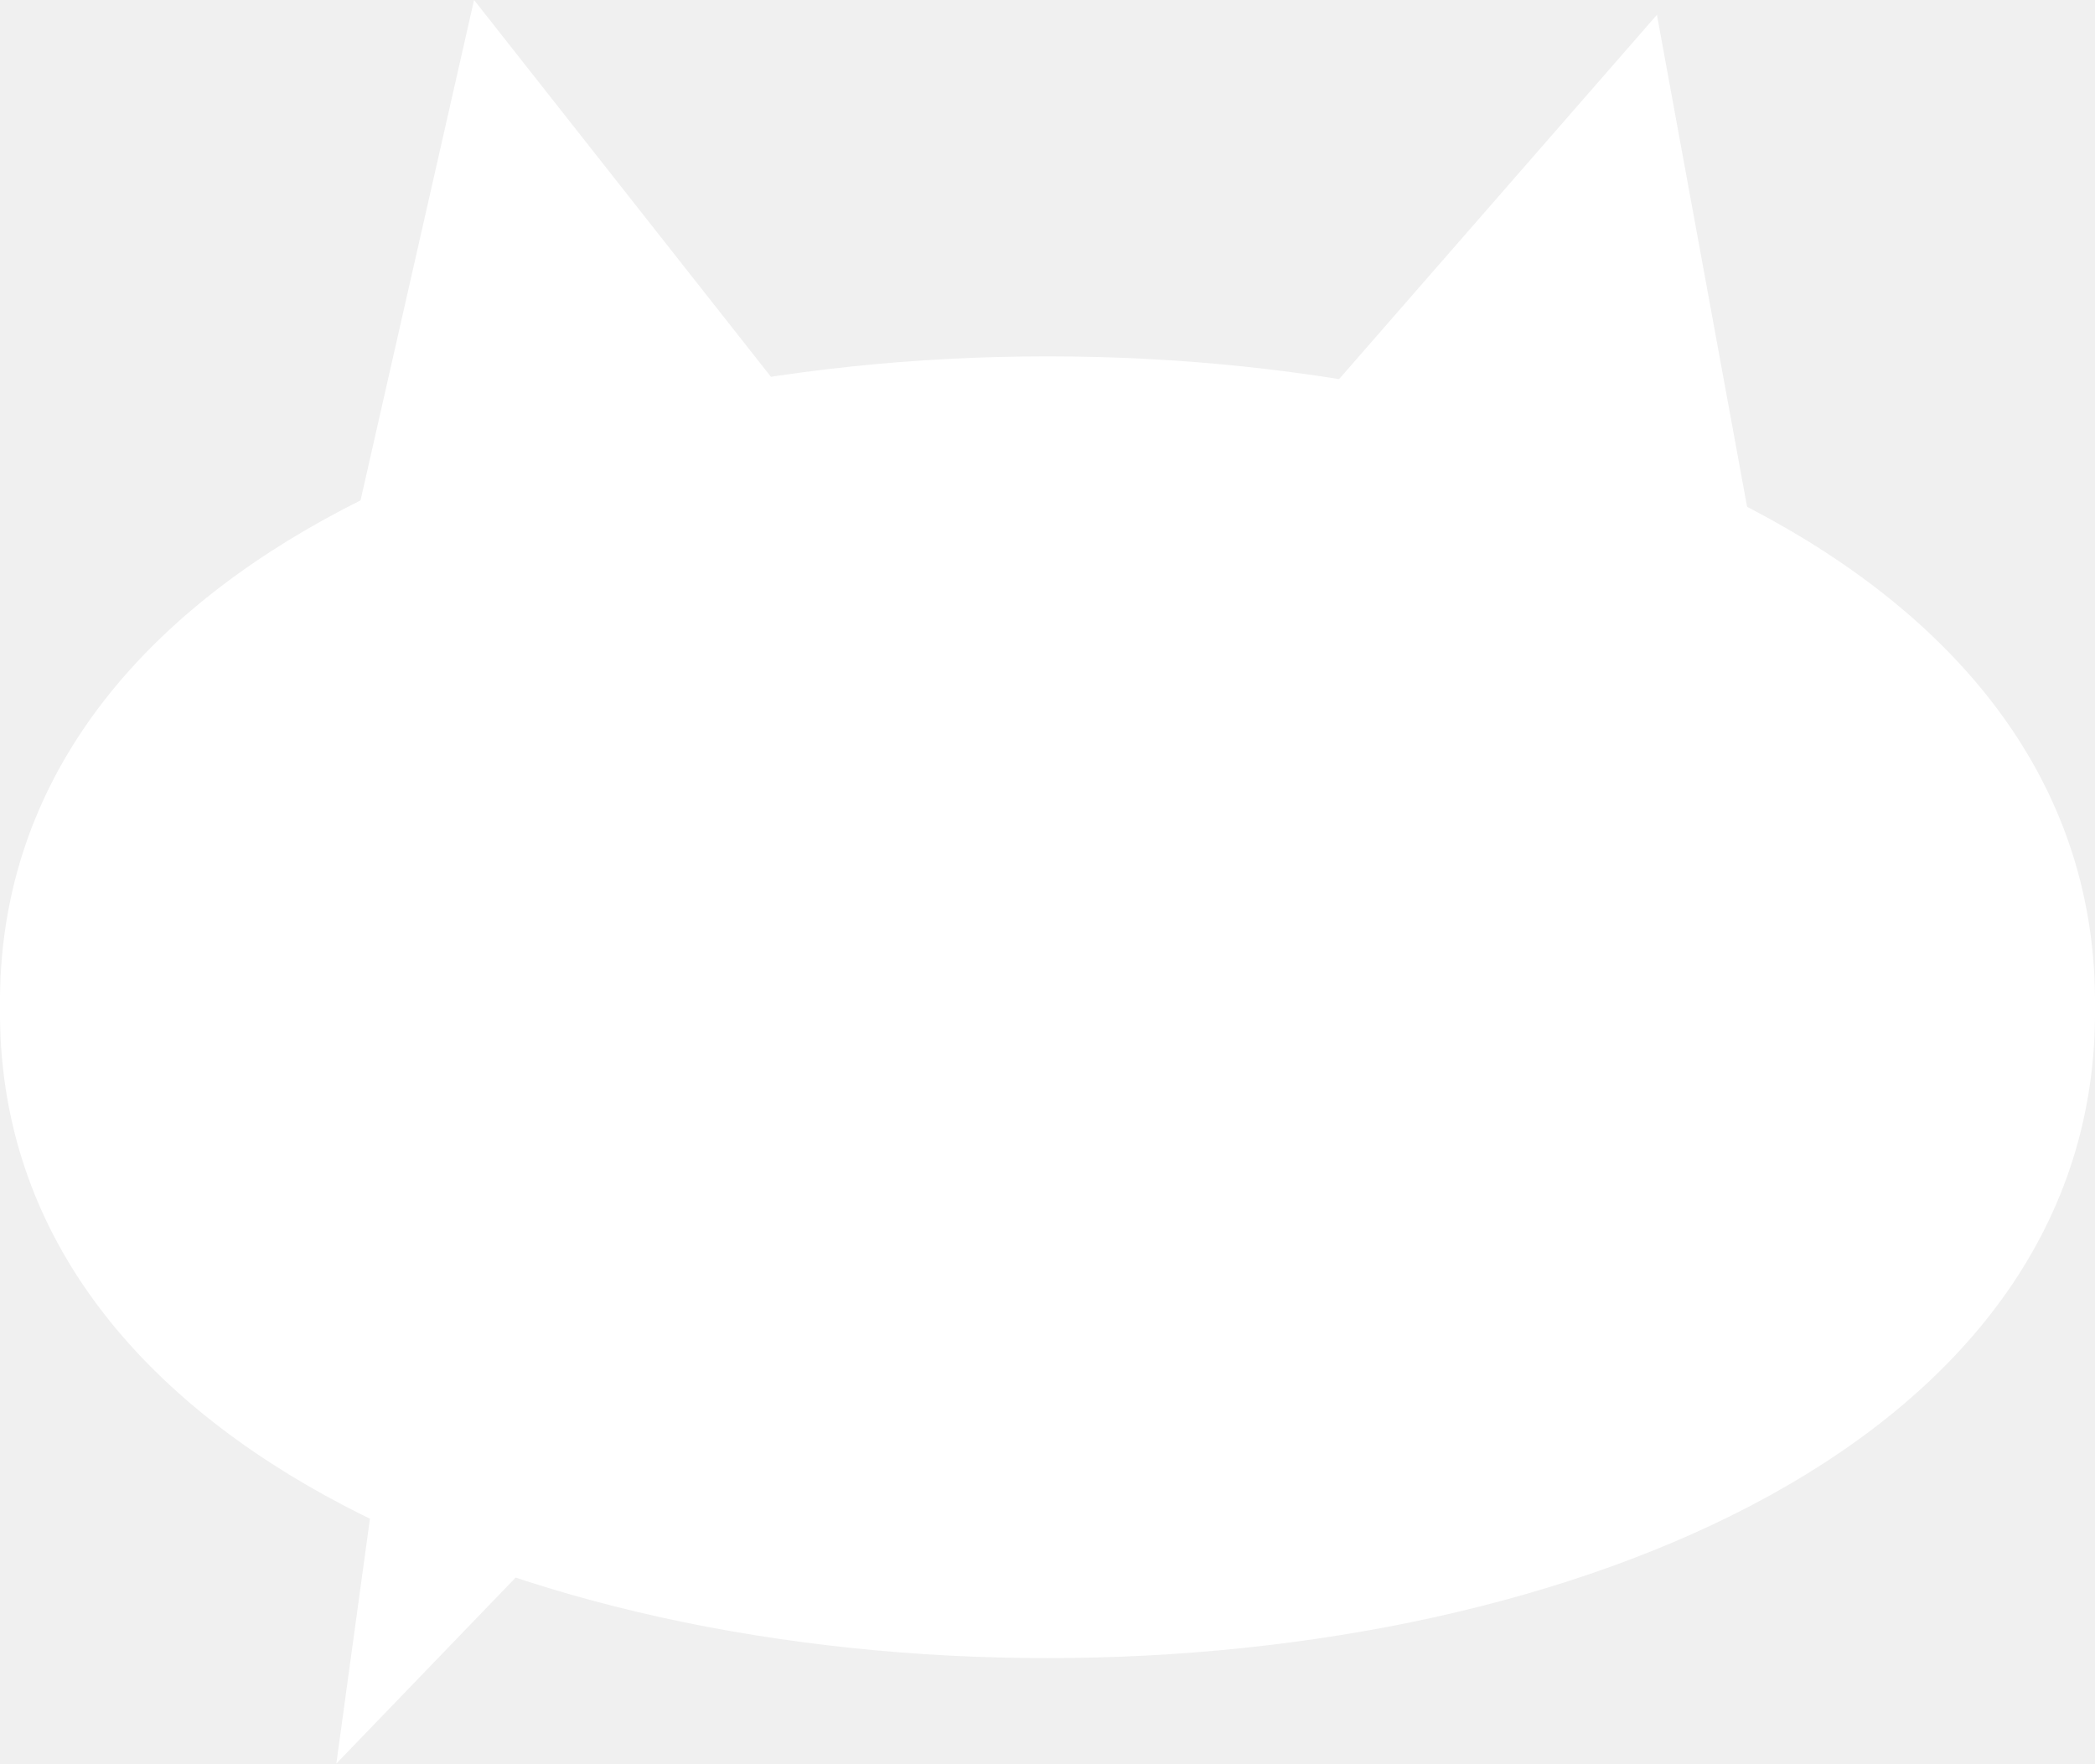
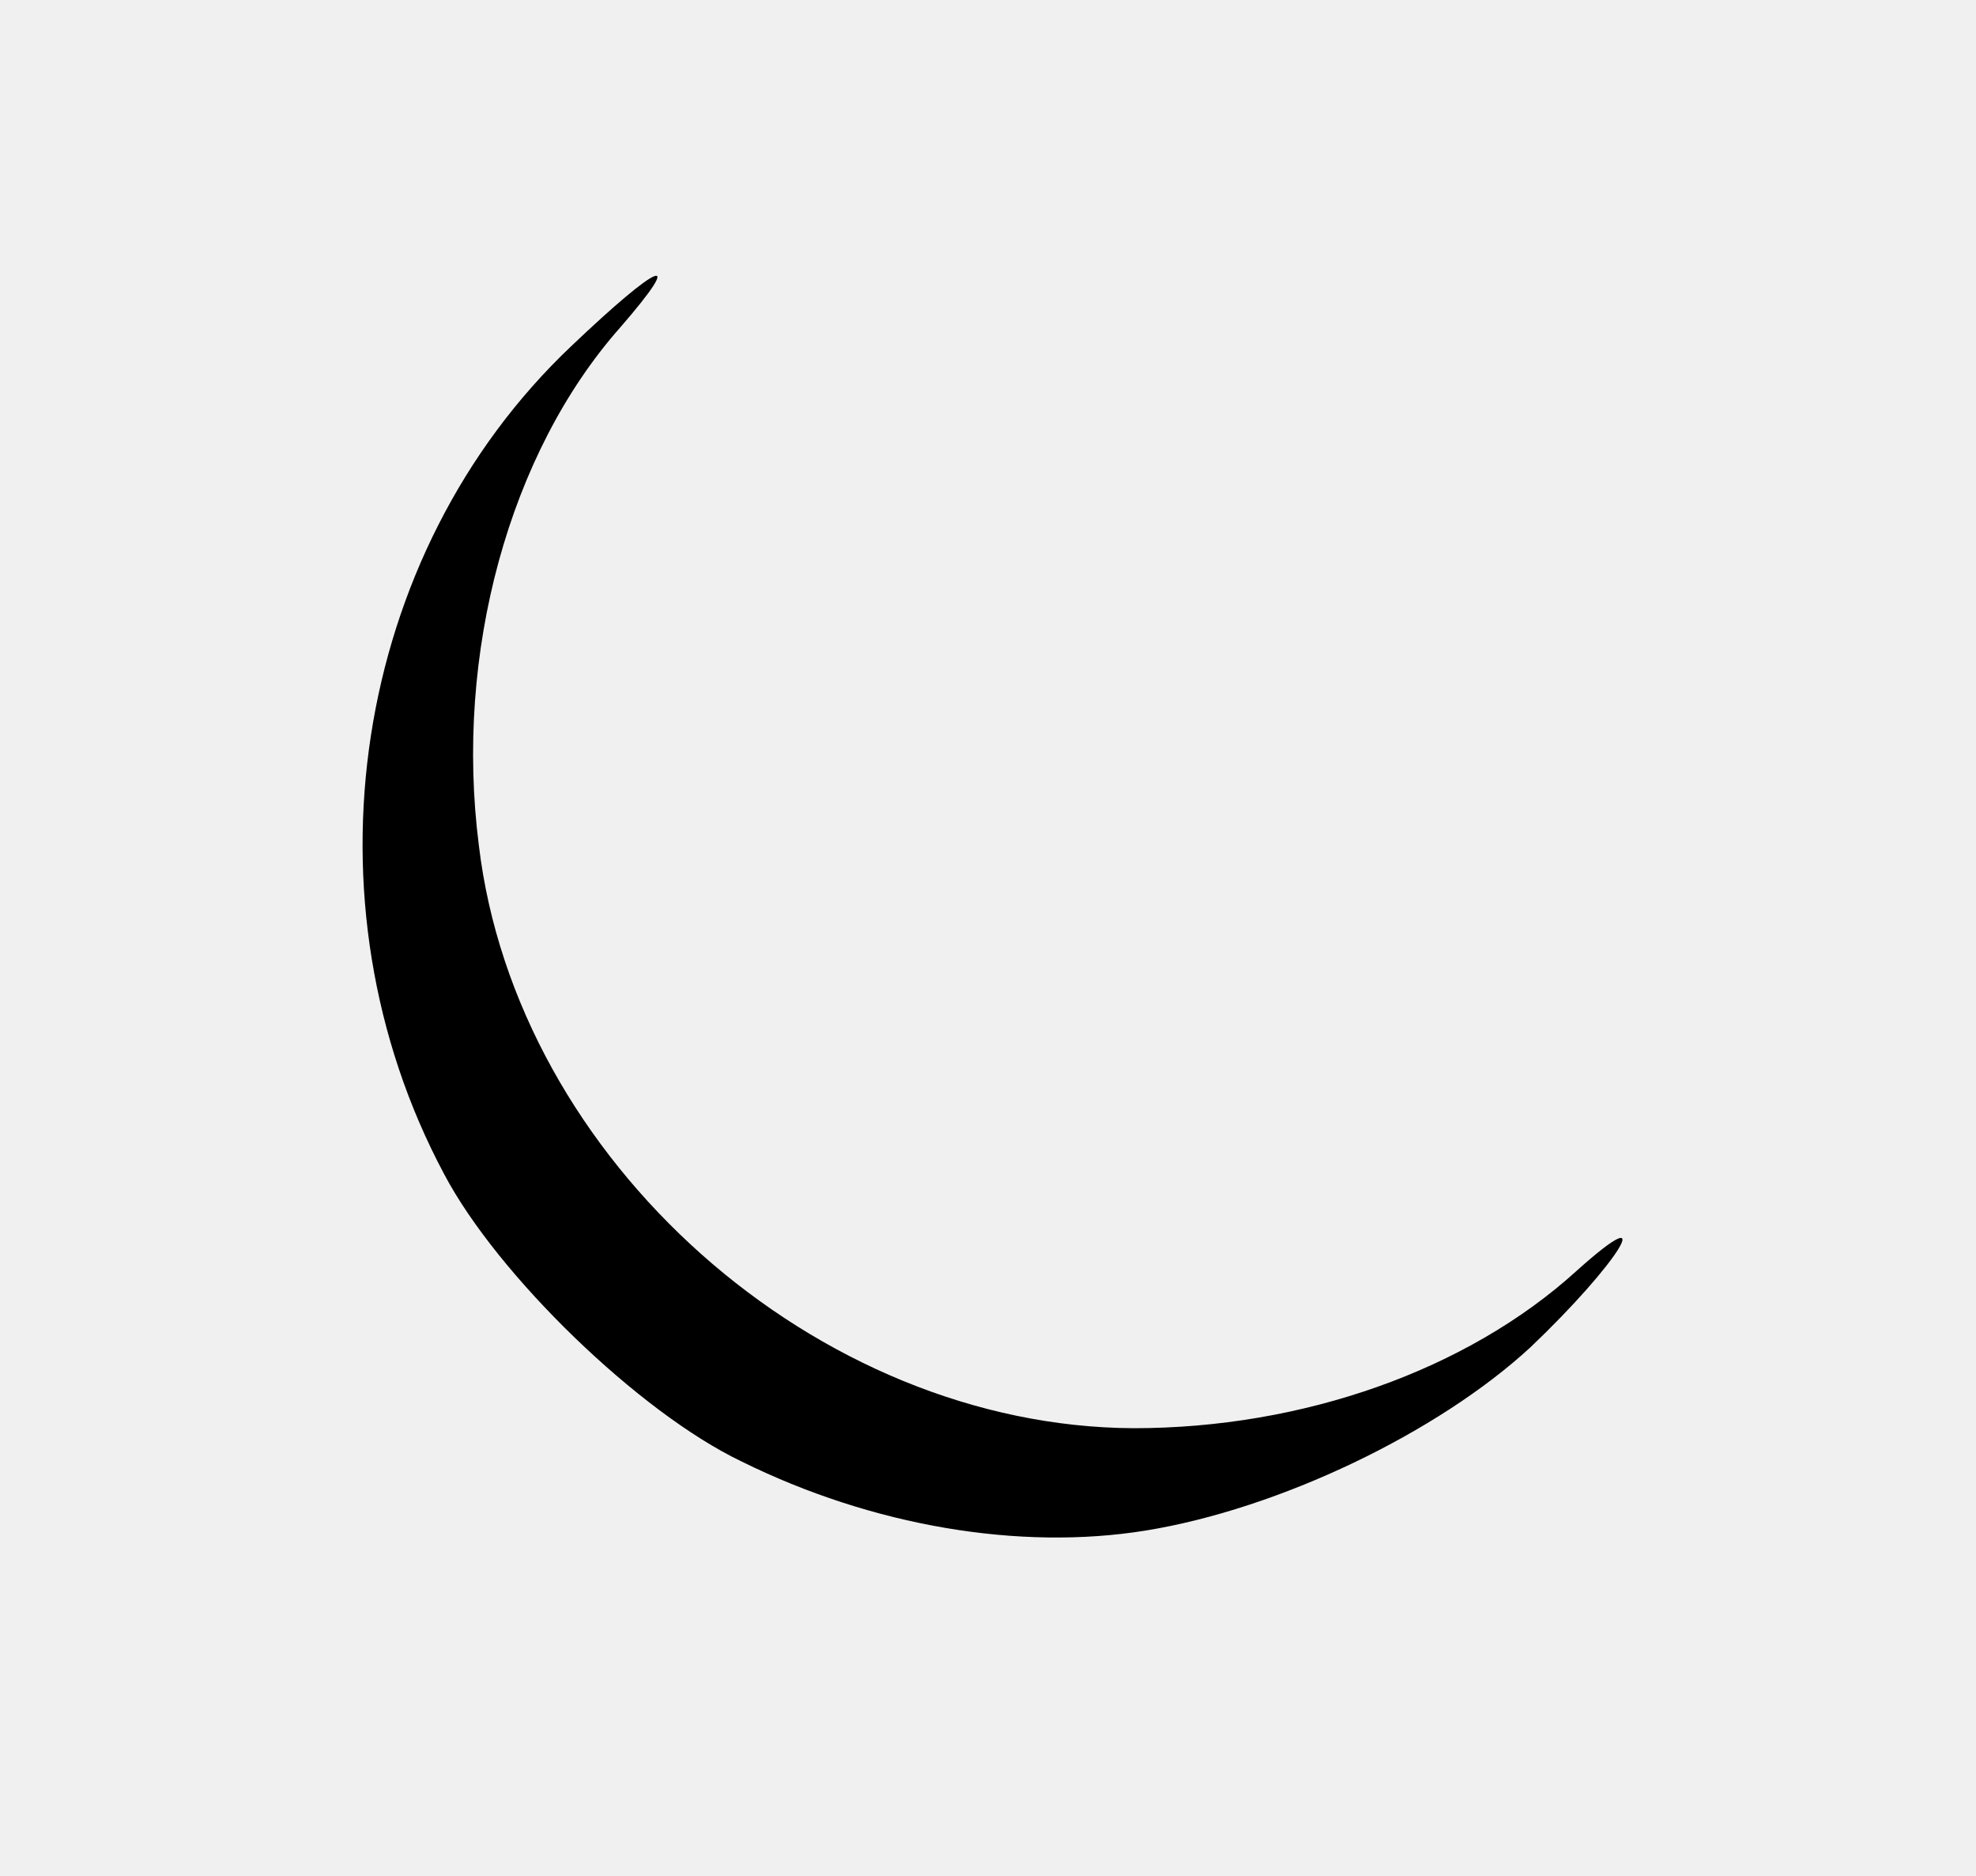
- <svg xmlns="http://www.w3.org/2000/svg" id="Layer_2" data-name="Layer 2" viewBox="0 0 106.02 89.25">
-   <defs>
-     <style>
-       .cls-1 {
-         fill: #fff;
-       }
-     </style>
-   </defs>
-   <g id="Layer_1-2" data-name="Layer 1">
-     <g>
-       <path class="cls-1" d="m106.02,50.97c.42,43.92-106.45,43.92-106.02,0-.42-43.92,106.45-43.91,106.02,0Z" />
-       <polygon class="cls-1" points="27.15 78.74 17.02 89.25 19.3 72.64 27.15 78.74" />
-       <polygon class="cls-1" points="23.99 0 17.99 26.45 39.48 19.66 23.99 0" />
-       <polygon class="cls-1" points="83.85 .75 67.57 19.41 88.76 27.54 83.85 .75" />
-     </g>
+ <svg xmlns="http://www.w3.org/2000/svg" version="1.0" width="137pt" height="130pt" viewBox="0 0 137 130" preserveAspectRatio="xMidYMid meet">
+   <g transform="translate(0,130) scale(0.1,-0.1)" fill="#000000" stroke="none">
+     <path d="M396 1060 c-152 -144 -189 -385 -88 -574 37 -70 135 -165 206 -199 91 -45 193 -62 280 -48 93 15 203 68 267 127 61 58 91 106 32 53 -76 -69 -190 -109 -307 -109 -220 1 -428 186 -454 404 -17 133 21 272 98 359 46 53 28 46 -34 -13z" />
  </g>
</svg>
